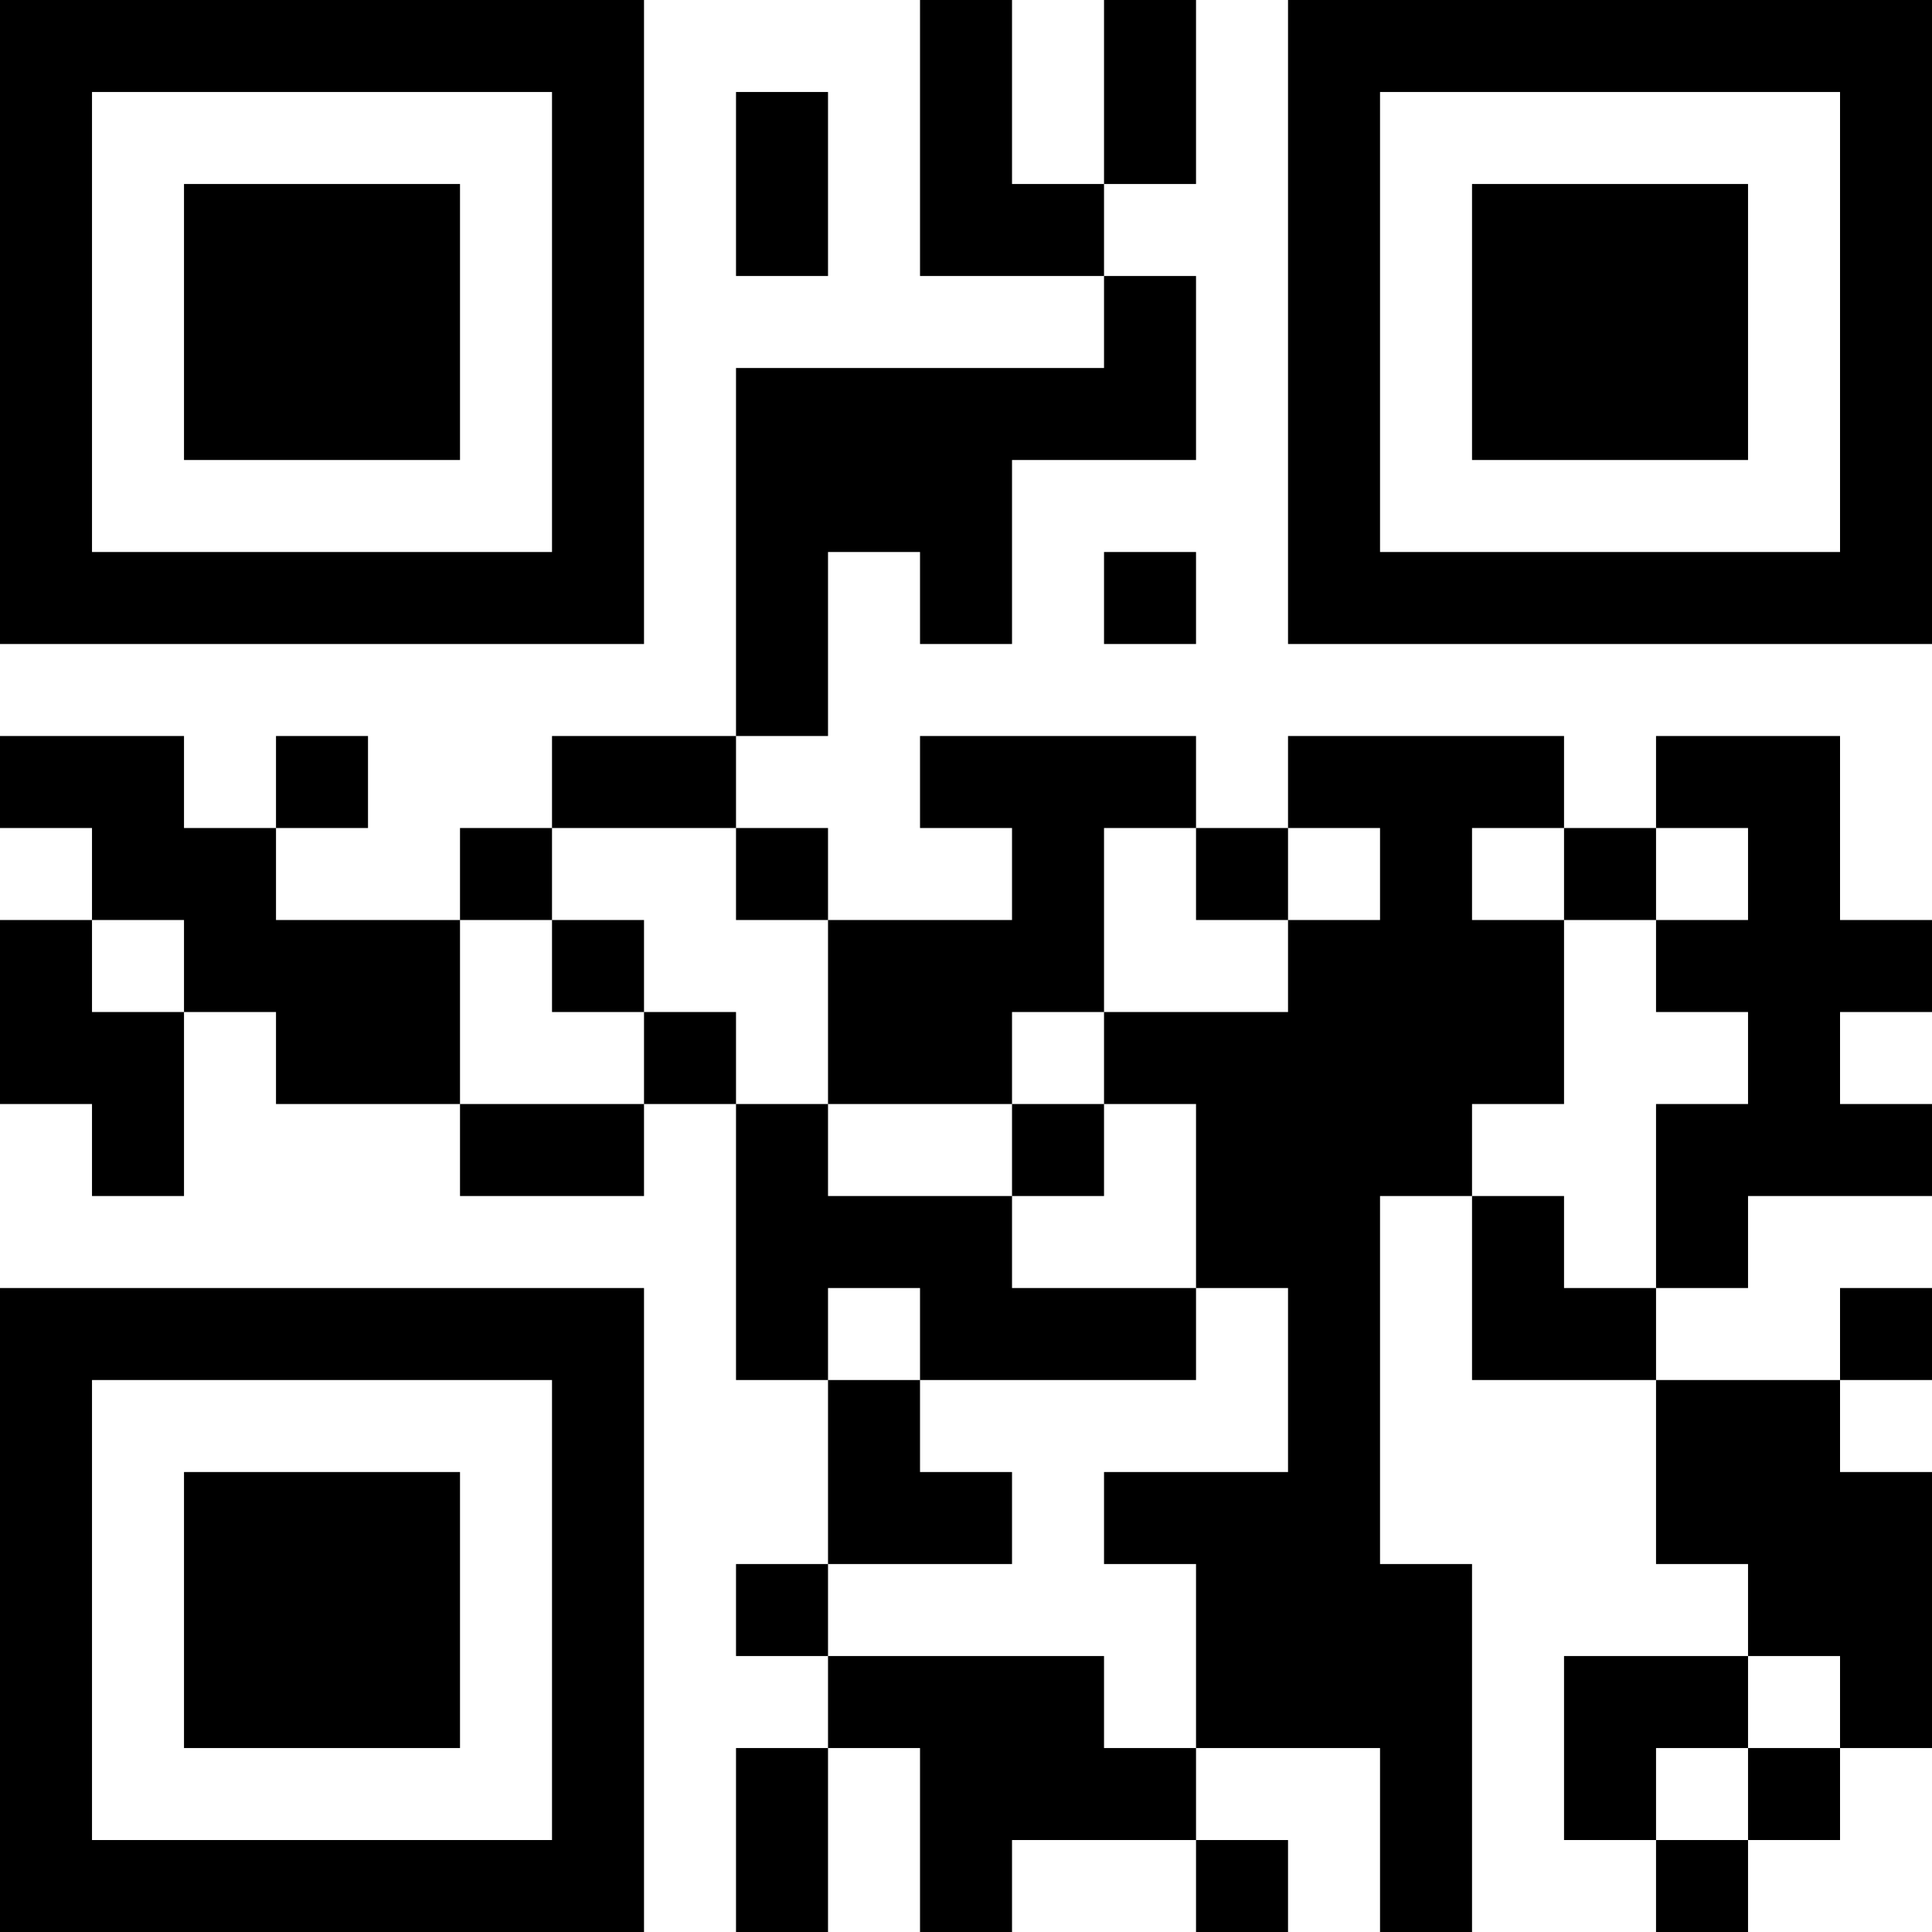
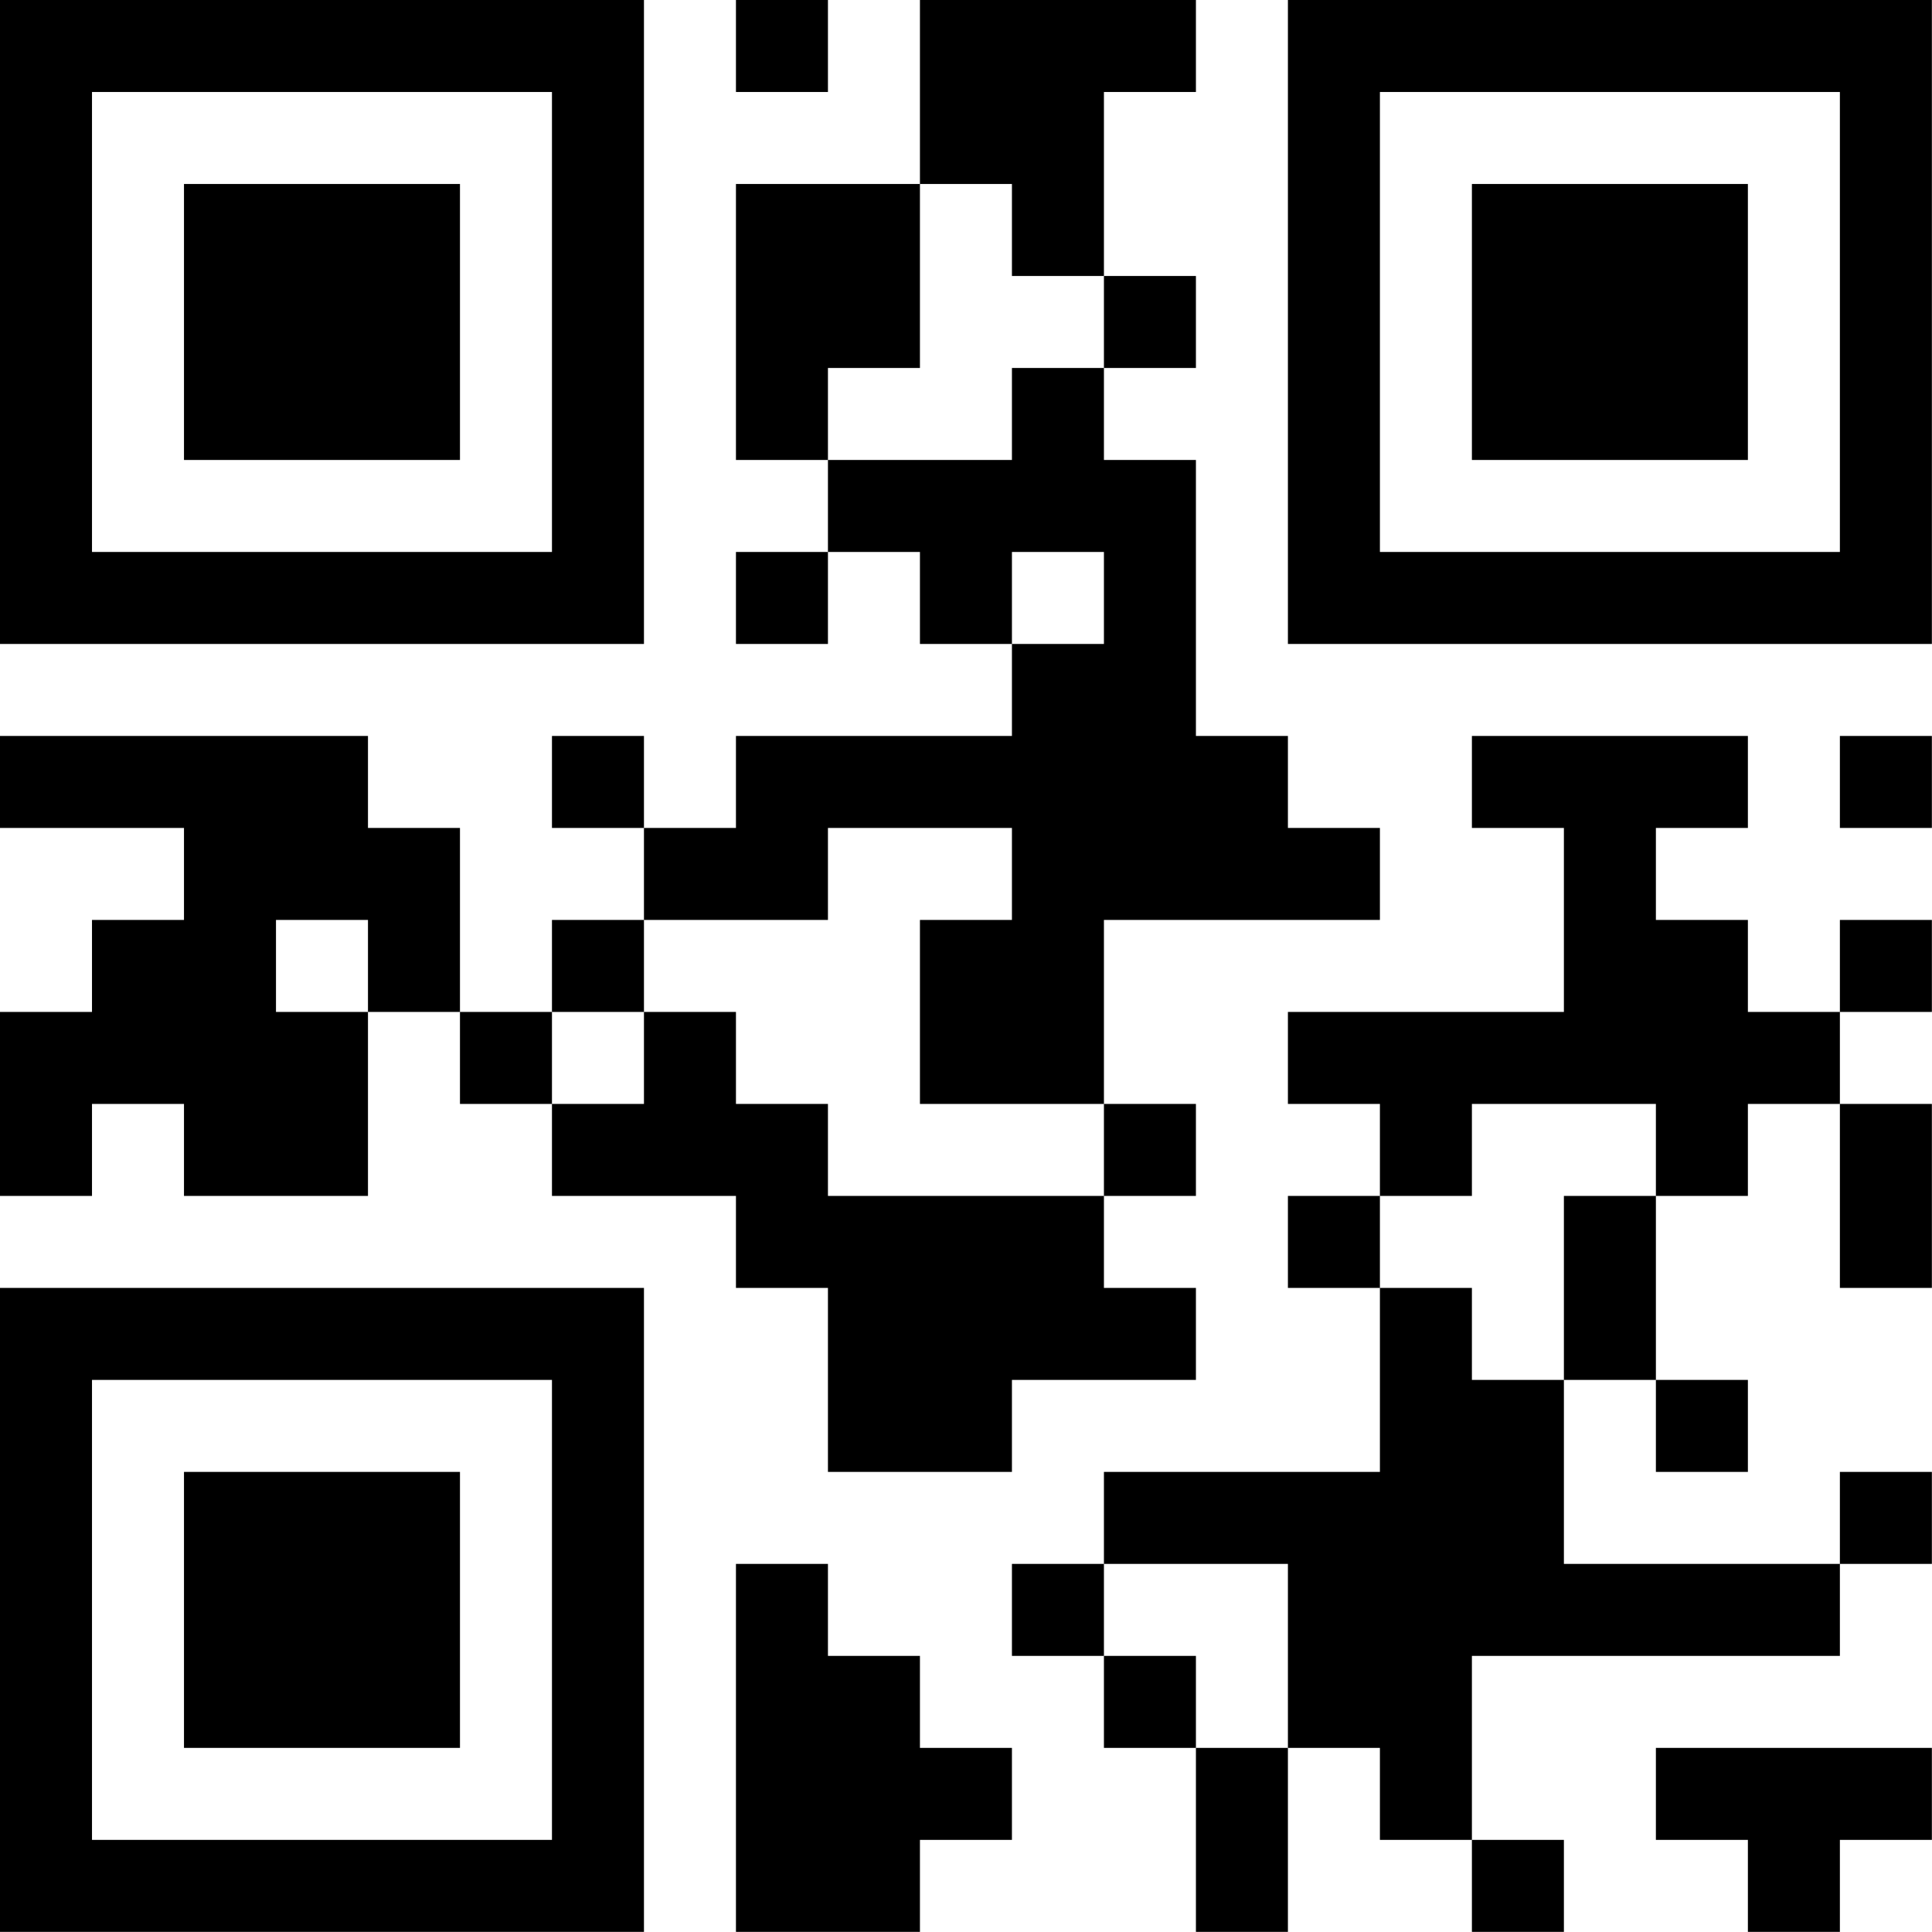
- <svg xmlns="http://www.w3.org/2000/svg" version="1.1" width="400" height="400" viewBox="0 0 400 400">
-   <rect x="0" y="0" width="400" height="400" fill="#ffffff" />
-   <g transform="scale(19.048)">
+ <svg xmlns="http://www.w3.org/2000/svg" version="1.1" width="125" height="125" viewBox="0 0 125 125">
+   <rect x="0" y="0" width="125" height="125" fill="#ffffff" />
+   <g transform="scale(5.952)">
    <g transform="translate(0,0)">
-       <path fill-rule="evenodd" d="M10 0L10 3L12 3L12 4L8 4L8 8L6 8L6 9L5 9L5 10L3 10L3 9L4 9L4 8L3 8L3 9L2 9L2 8L0 8L0 9L1 9L1 10L0 10L0 12L1 12L1 13L2 13L2 11L3 11L3 12L5 12L5 13L7 13L7 12L8 12L8 15L9 15L9 17L8 17L8 18L9 18L9 19L8 19L8 21L9 21L9 19L10 19L10 21L11 21L11 20L13 20L13 21L14 21L14 20L13 20L13 19L15 19L15 21L16 21L16 17L15 17L15 13L16 13L16 15L18 15L18 17L19 17L19 18L17 18L17 20L18 20L18 21L19 21L19 20L20 20L20 19L21 19L21 16L20 16L20 15L21 15L21 14L20 14L20 15L18 15L18 14L19 14L19 13L21 13L21 12L20 12L20 11L21 11L21 10L20 10L20 8L18 8L18 9L17 9L17 8L14 8L14 9L13 9L13 8L10 8L10 9L11 9L11 10L9 10L9 9L8 9L8 8L9 8L9 6L10 6L10 7L11 7L11 5L13 5L13 3L12 3L12 2L13 2L13 0L12 0L12 2L11 2L11 0ZM8 1L8 3L9 3L9 1ZM12 6L12 7L13 7L13 6ZM6 9L6 10L5 10L5 12L7 12L7 11L8 11L8 12L9 12L9 13L11 13L11 14L13 14L13 15L10 15L10 14L9 14L9 15L10 15L10 16L11 16L11 17L9 17L9 18L12 18L12 19L13 19L13 17L12 17L12 16L14 16L14 14L13 14L13 12L12 12L12 11L14 11L14 10L15 10L15 9L14 9L14 10L13 10L13 9L12 9L12 11L11 11L11 12L9 12L9 10L8 10L8 9ZM16 9L16 10L17 10L17 12L16 12L16 13L17 13L17 14L18 14L18 12L19 12L19 11L18 11L18 10L19 10L19 9L18 9L18 10L17 10L17 9ZM1 10L1 11L2 11L2 10ZM6 10L6 11L7 11L7 10ZM11 12L11 13L12 13L12 12ZM19 18L19 19L18 19L18 20L19 20L19 19L20 19L20 18ZM0 0L0 7L7 7L7 0ZM1 1L1 6L6 6L6 1ZM2 2L2 5L5 5L5 2ZM14 0L14 7L21 7L21 0ZM15 1L15 6L20 6L20 1ZM16 2L16 5L19 5L19 2ZM0 14L0 21L7 21L7 14ZM1 15L1 20L6 20L6 15ZM2 16L2 19L5 19L5 16Z" fill="#000000" />
+       <path fill-rule="evenodd" d="M8 0L8 1L9 1L9 0ZM10 0L10 2L8 2L8 5L9 5L9 6L8 6L8 7L9 7L9 6L10 6L10 7L11 7L11 8L8 8L8 9L7 9L7 8L6 8L6 9L7 9L7 10L6 10L6 11L5 11L5 9L4 9L4 8L0 8L0 9L2 9L2 10L1 10L1 11L0 11L0 13L1 13L1 12L2 12L2 13L4 13L4 11L5 11L5 12L6 12L6 13L8 13L8 14L9 14L9 16L11 16L11 15L13 15L13 14L12 14L12 13L13 13L13 12L12 12L12 10L15 10L15 9L14 9L14 8L13 8L13 5L12 5L12 4L13 4L13 3L12 3L12 1L13 1L13 0ZM10 2L10 4L9 4L9 5L11 5L11 4L12 4L12 3L11 3L11 2ZM11 6L11 7L12 7L12 6ZM16 8L16 9L17 9L17 11L14 11L14 12L15 12L15 13L14 13L14 14L15 14L15 16L12 16L12 17L11 17L11 18L12 18L12 19L13 19L13 21L14 21L14 19L15 19L15 20L16 20L16 21L17 21L17 20L16 20L16 18L20 18L20 17L21 17L21 16L20 16L20 17L17 17L17 15L18 15L18 16L19 16L19 15L18 15L18 13L19 13L19 12L20 12L20 14L21 14L21 12L20 12L20 11L21 11L21 10L20 10L20 11L19 11L19 10L18 10L18 9L19 9L19 8ZM20 8L20 9L21 9L21 8ZM9 9L9 10L7 10L7 11L6 11L6 12L7 12L7 11L8 11L8 12L9 12L9 13L12 13L12 12L10 12L10 10L11 10L11 9ZM3 10L3 11L4 11L4 10ZM16 12L16 13L15 13L15 14L16 14L16 15L17 15L17 13L18 13L18 12ZM8 17L8 21L10 21L10 20L11 20L11 19L10 19L10 18L9 18L9 17ZM12 17L12 18L13 18L13 19L14 19L14 17ZM18 19L18 20L19 20L19 21L20 21L20 20L21 20L21 19ZM0 0L0 7L7 7L7 0ZM1 1L1 6L6 6L6 1ZM2 2L2 5L5 5L5 2ZM14 0L14 7L21 7L21 0ZM15 1L15 6L20 6L20 1ZM16 2L16 5L19 5L19 2ZM0 14L0 21L7 21L7 14ZM1 15L1 20L6 20L6 15ZM2 16L2 19L5 19L5 16Z" fill="#000000" />
    </g>
  </g>
</svg>
